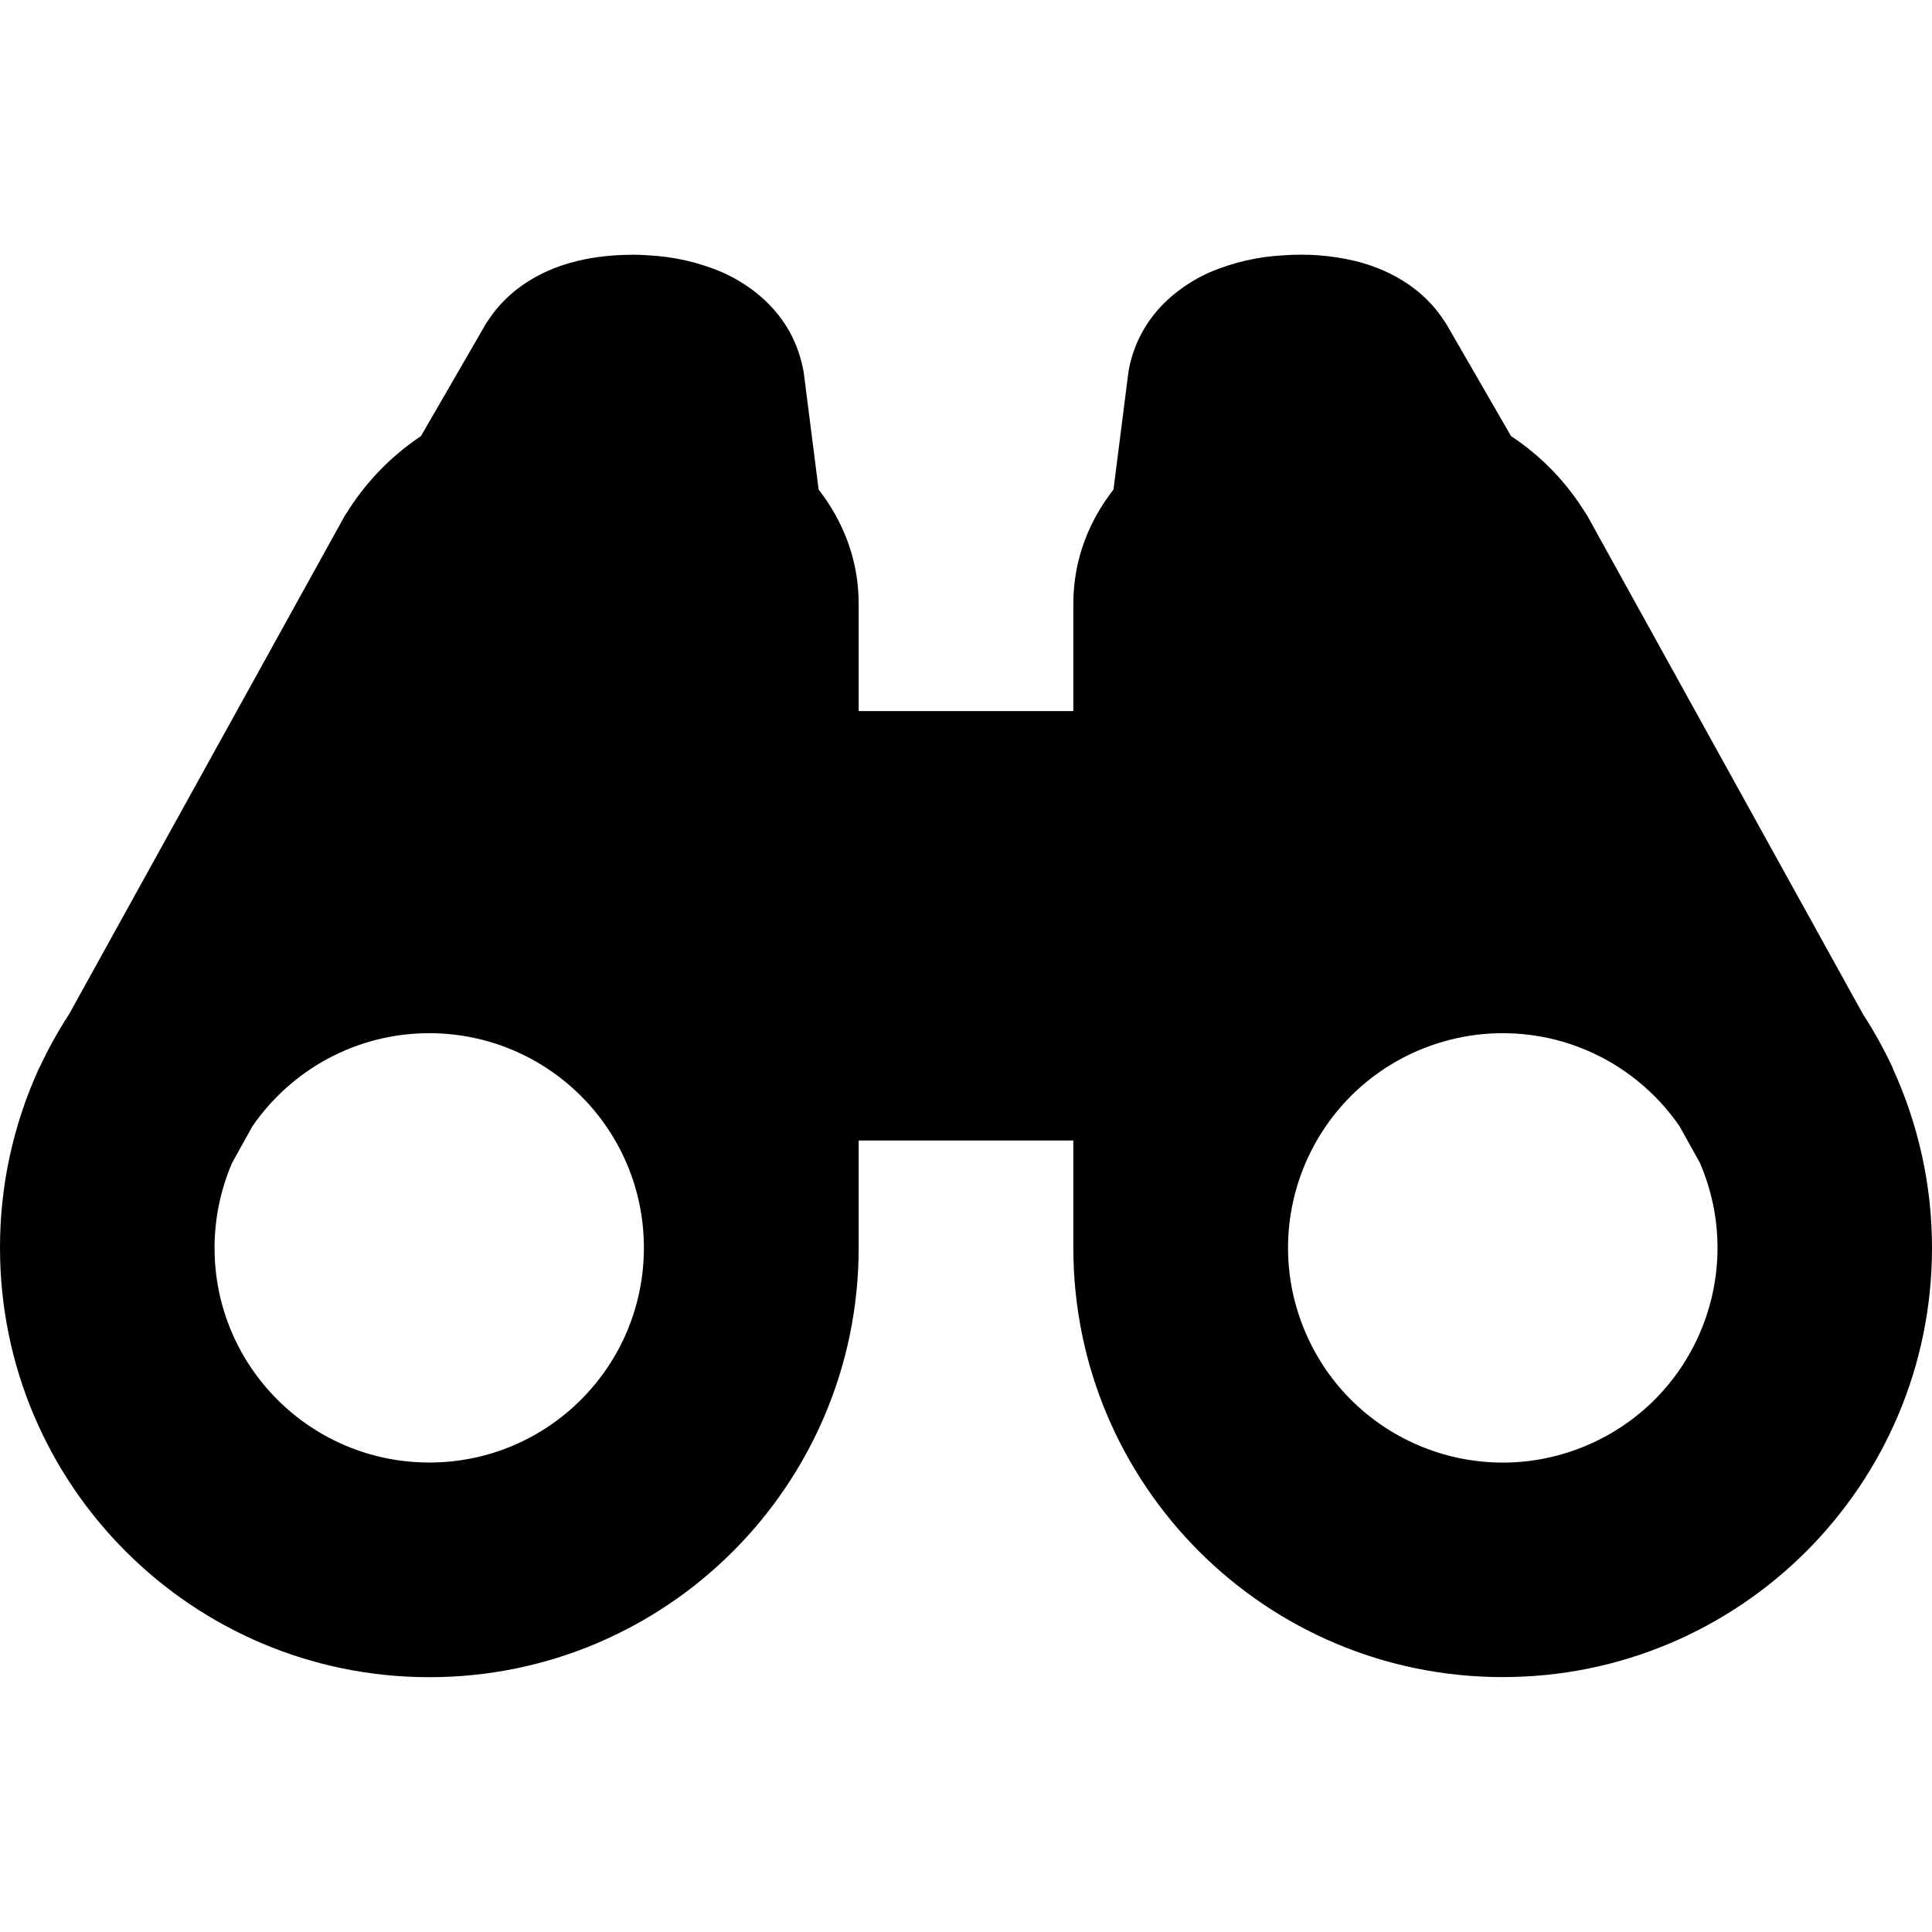
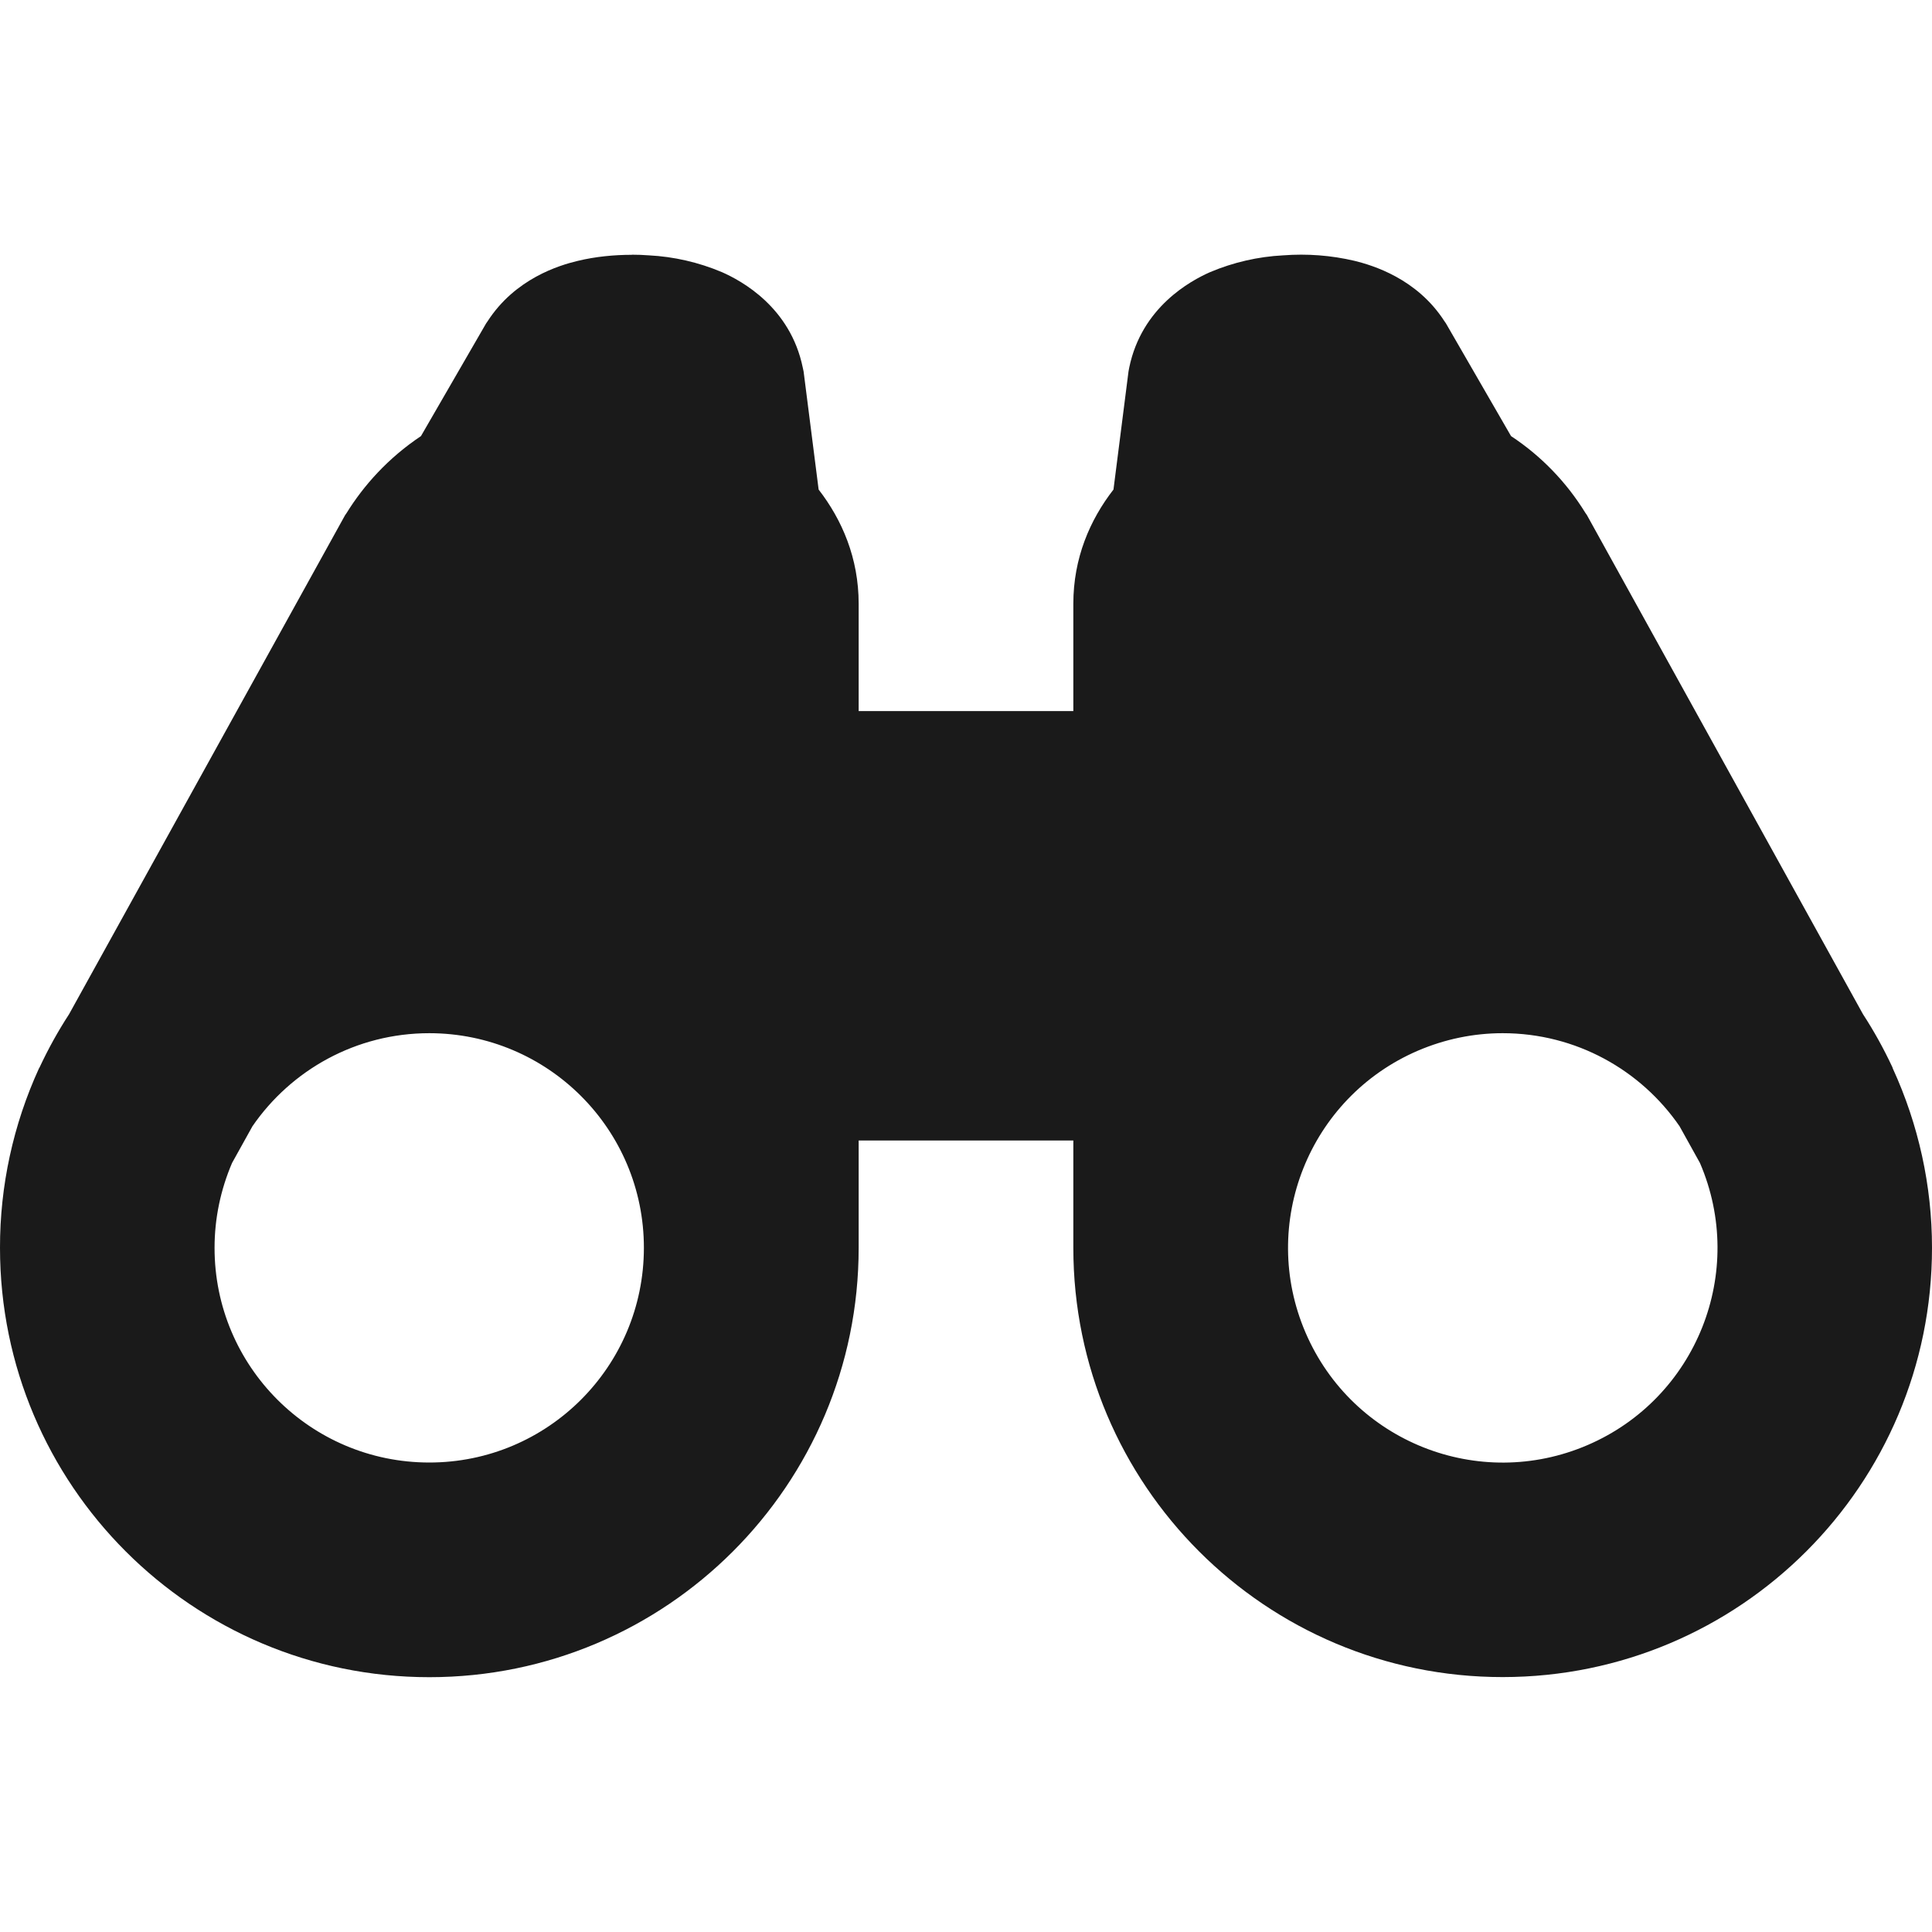
<svg xmlns="http://www.w3.org/2000/svg" id="Layer_1" version="1.1" viewBox="0 0 18 18">
  <defs>
    <style>
      .st0 {
-         fill: none;
+         fill: #1a1a1a;
      }
    </style>
  </defs>
-   <path class="st0" d="M0,3h12v12H0V3Z" />
-   <path d="M5.887,2.374c-.163,0-.337.016-.506.057-.172.041-.582.165-.838.562l-.014.02-.607,1.05c-.307.205-.534.46-.693.717l-.014.02L.643,9.45c-.103.158-.194.323-.274.494l-.006.01C.123,10.479-.001,11.049 0,11.626 0,13.835,1.791,15.626,4,15.626s4-1.791,4-4v-1h2v1c0,2.209,1.791,4,4.001,3.999,2.209-0,4-1.791,3.999-4.001-0-.576-.125-1.145-.365-1.669l-.004-.012c-.08-.171-.171-.336-.274-.494l-2.572-4.65-.014-.02c-.176-.286-.412-.531-.693-.716l-.607-1.051-.014-.02c-.256-.397-.667-.52-.838-.562-.217-.051-.441-.068-.664-.051-.234.012-.464.065-.68.156-.184.081-.638.327-.754.889l-.007.037-.14,1.1c-.22.283-.374.64-.374,1.064v1h-2v-1c0-.424-.154-.781-.373-1.064l-.14-1.1-.008-.037c-.116-.562-.57-.808-.754-.889-.216-.091-.446-.144-.68-.156-.053-.004-.105-.006-.158-.006M4,9.626c1.105.001,2.0.896,1.999,2.001-.001,1.105-.896,2-2.001,1.999-1.105-.001-2-.896-1.999-2.001 0-.272.056-.54.163-.79l.19-.342c.36-.523.964-.867,1.648-.867M14,9.626c.684,0,1.288.344,1.648.867l.19.342c.437,1.015-.031,2.191-1.046,2.628-1.015.437-2.191-.031-2.628-1.046-.437-1.015.031-2.191,1.046-2.628.25-.107.518-.163.79-.163" />
+   <path class="st0" d="M5.887,2.374c-.163,0-.337.016-.506.057-.172.041-.582.165-.838.562l-.014.02-.607,1.05c-.307.205-.534.46-.693.717l-.014.02L.643,9.45c-.103.158-.194.323-.274.494l-.006.01C.123,10.479-.001,11.049 0,11.626 0,13.835,1.791,15.626,4,15.626s4-1.791,4-4v-1h2v1c0,2.209,1.791,4,4.001,3.999s4-1.791,3.999-4.001c-0-.576-.125-1.145-.365-1.669l-.004-.012c-.08-.171-.171-.336-.274-.494l-2.572-4.65-.014-.02c-.176-.286-.412-.531-.693-.716l-.607-1.051-.014-.02c-.256-.397-.667-.52-.838-.562-.217-.051-.441-.068-.664-.051-.234.012-.464.065-.68.156-.184.081-.638.327-.754.889l-.007.037-.14,1.1c-.22.283-.374.64-.374,1.064v1h-2v-1c0-.424-.154-.781-.373-1.064l-.14-1.1-.008-.037c-.116-.562-.57-.808-.754-.889-.216-.091-.446-.144-.68-.156-.053-.004-.105-.006-.158-.006M4,9.626c1.105.001,2.0.896,1.999,2.001-.001,1.105-.896,2-2.001,1.999-1.105-.001-2-.896-1.999-2.001 0-.272.056-.54.163-.79l.19-.342c.36-.523.964-.867,1.648-.867M14,9.626c.684,0,1.288.344,1.648.867l.19.342c.437,1.015-.031,2.191-1.046,2.628-1.015.437-2.191-.031-2.628-1.046-.437-1.015.031-2.191,1.046-2.628.25-.107.518-.163.79-.163" />
</svg>
